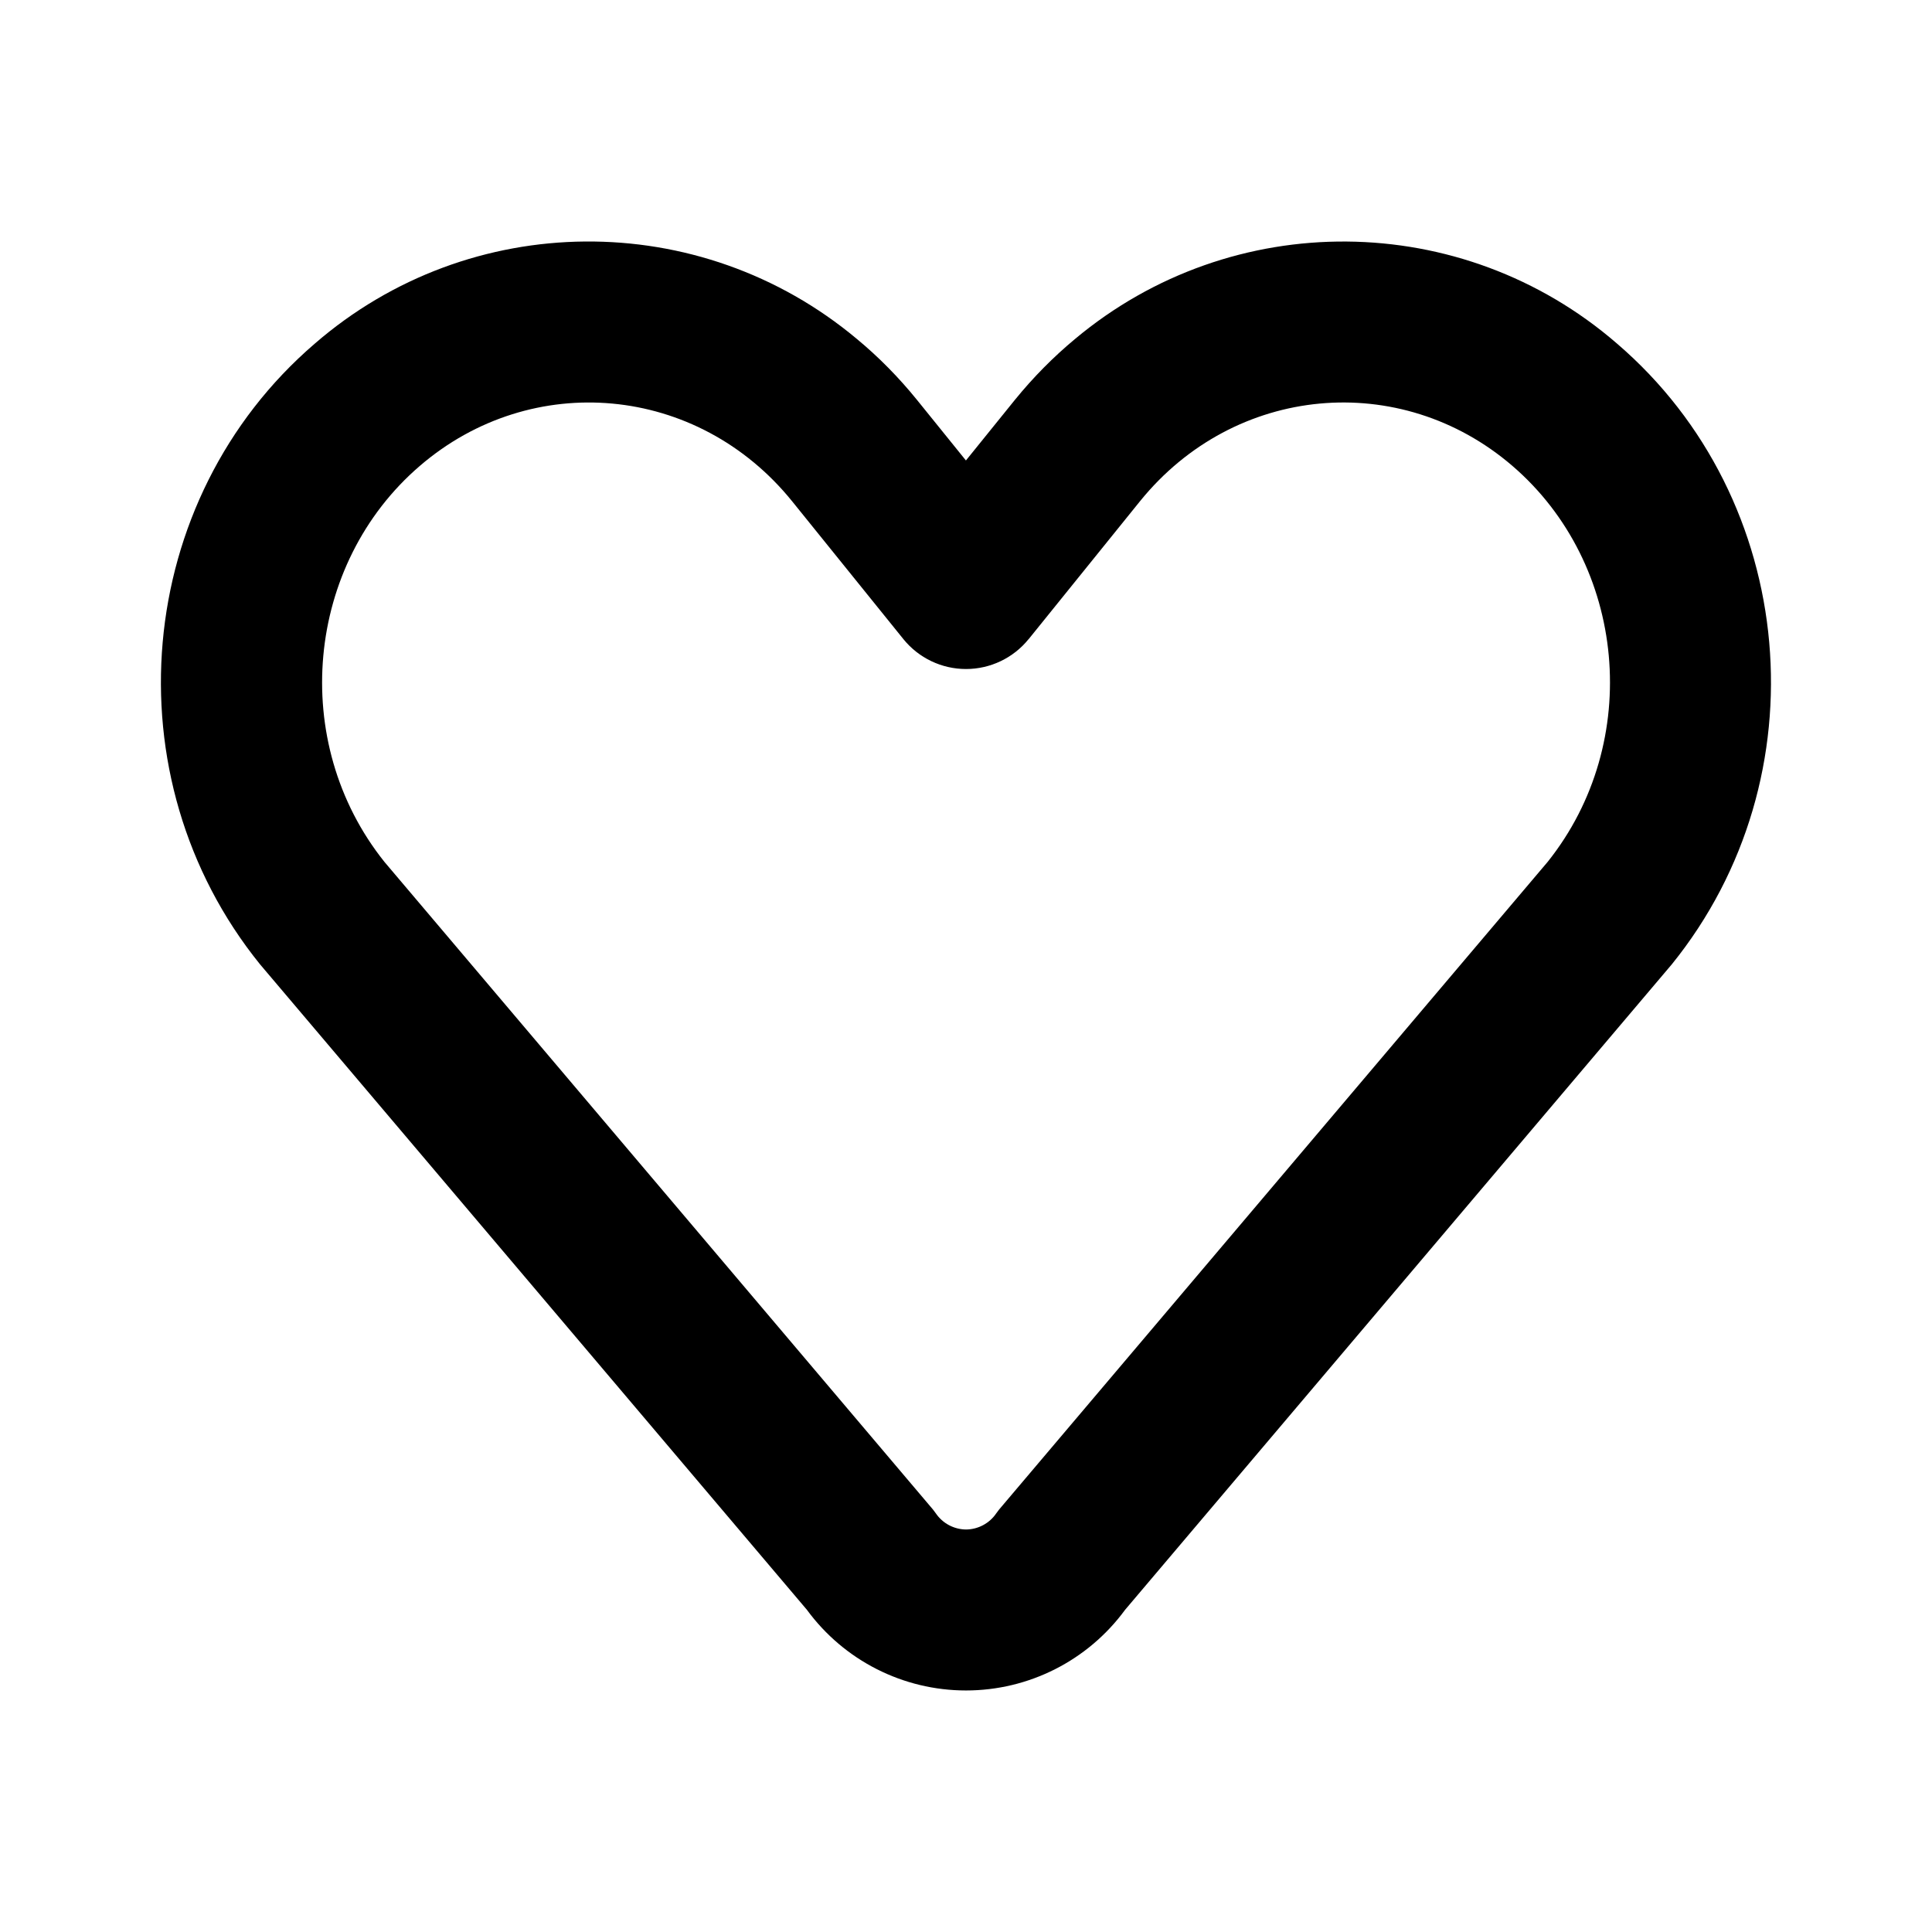
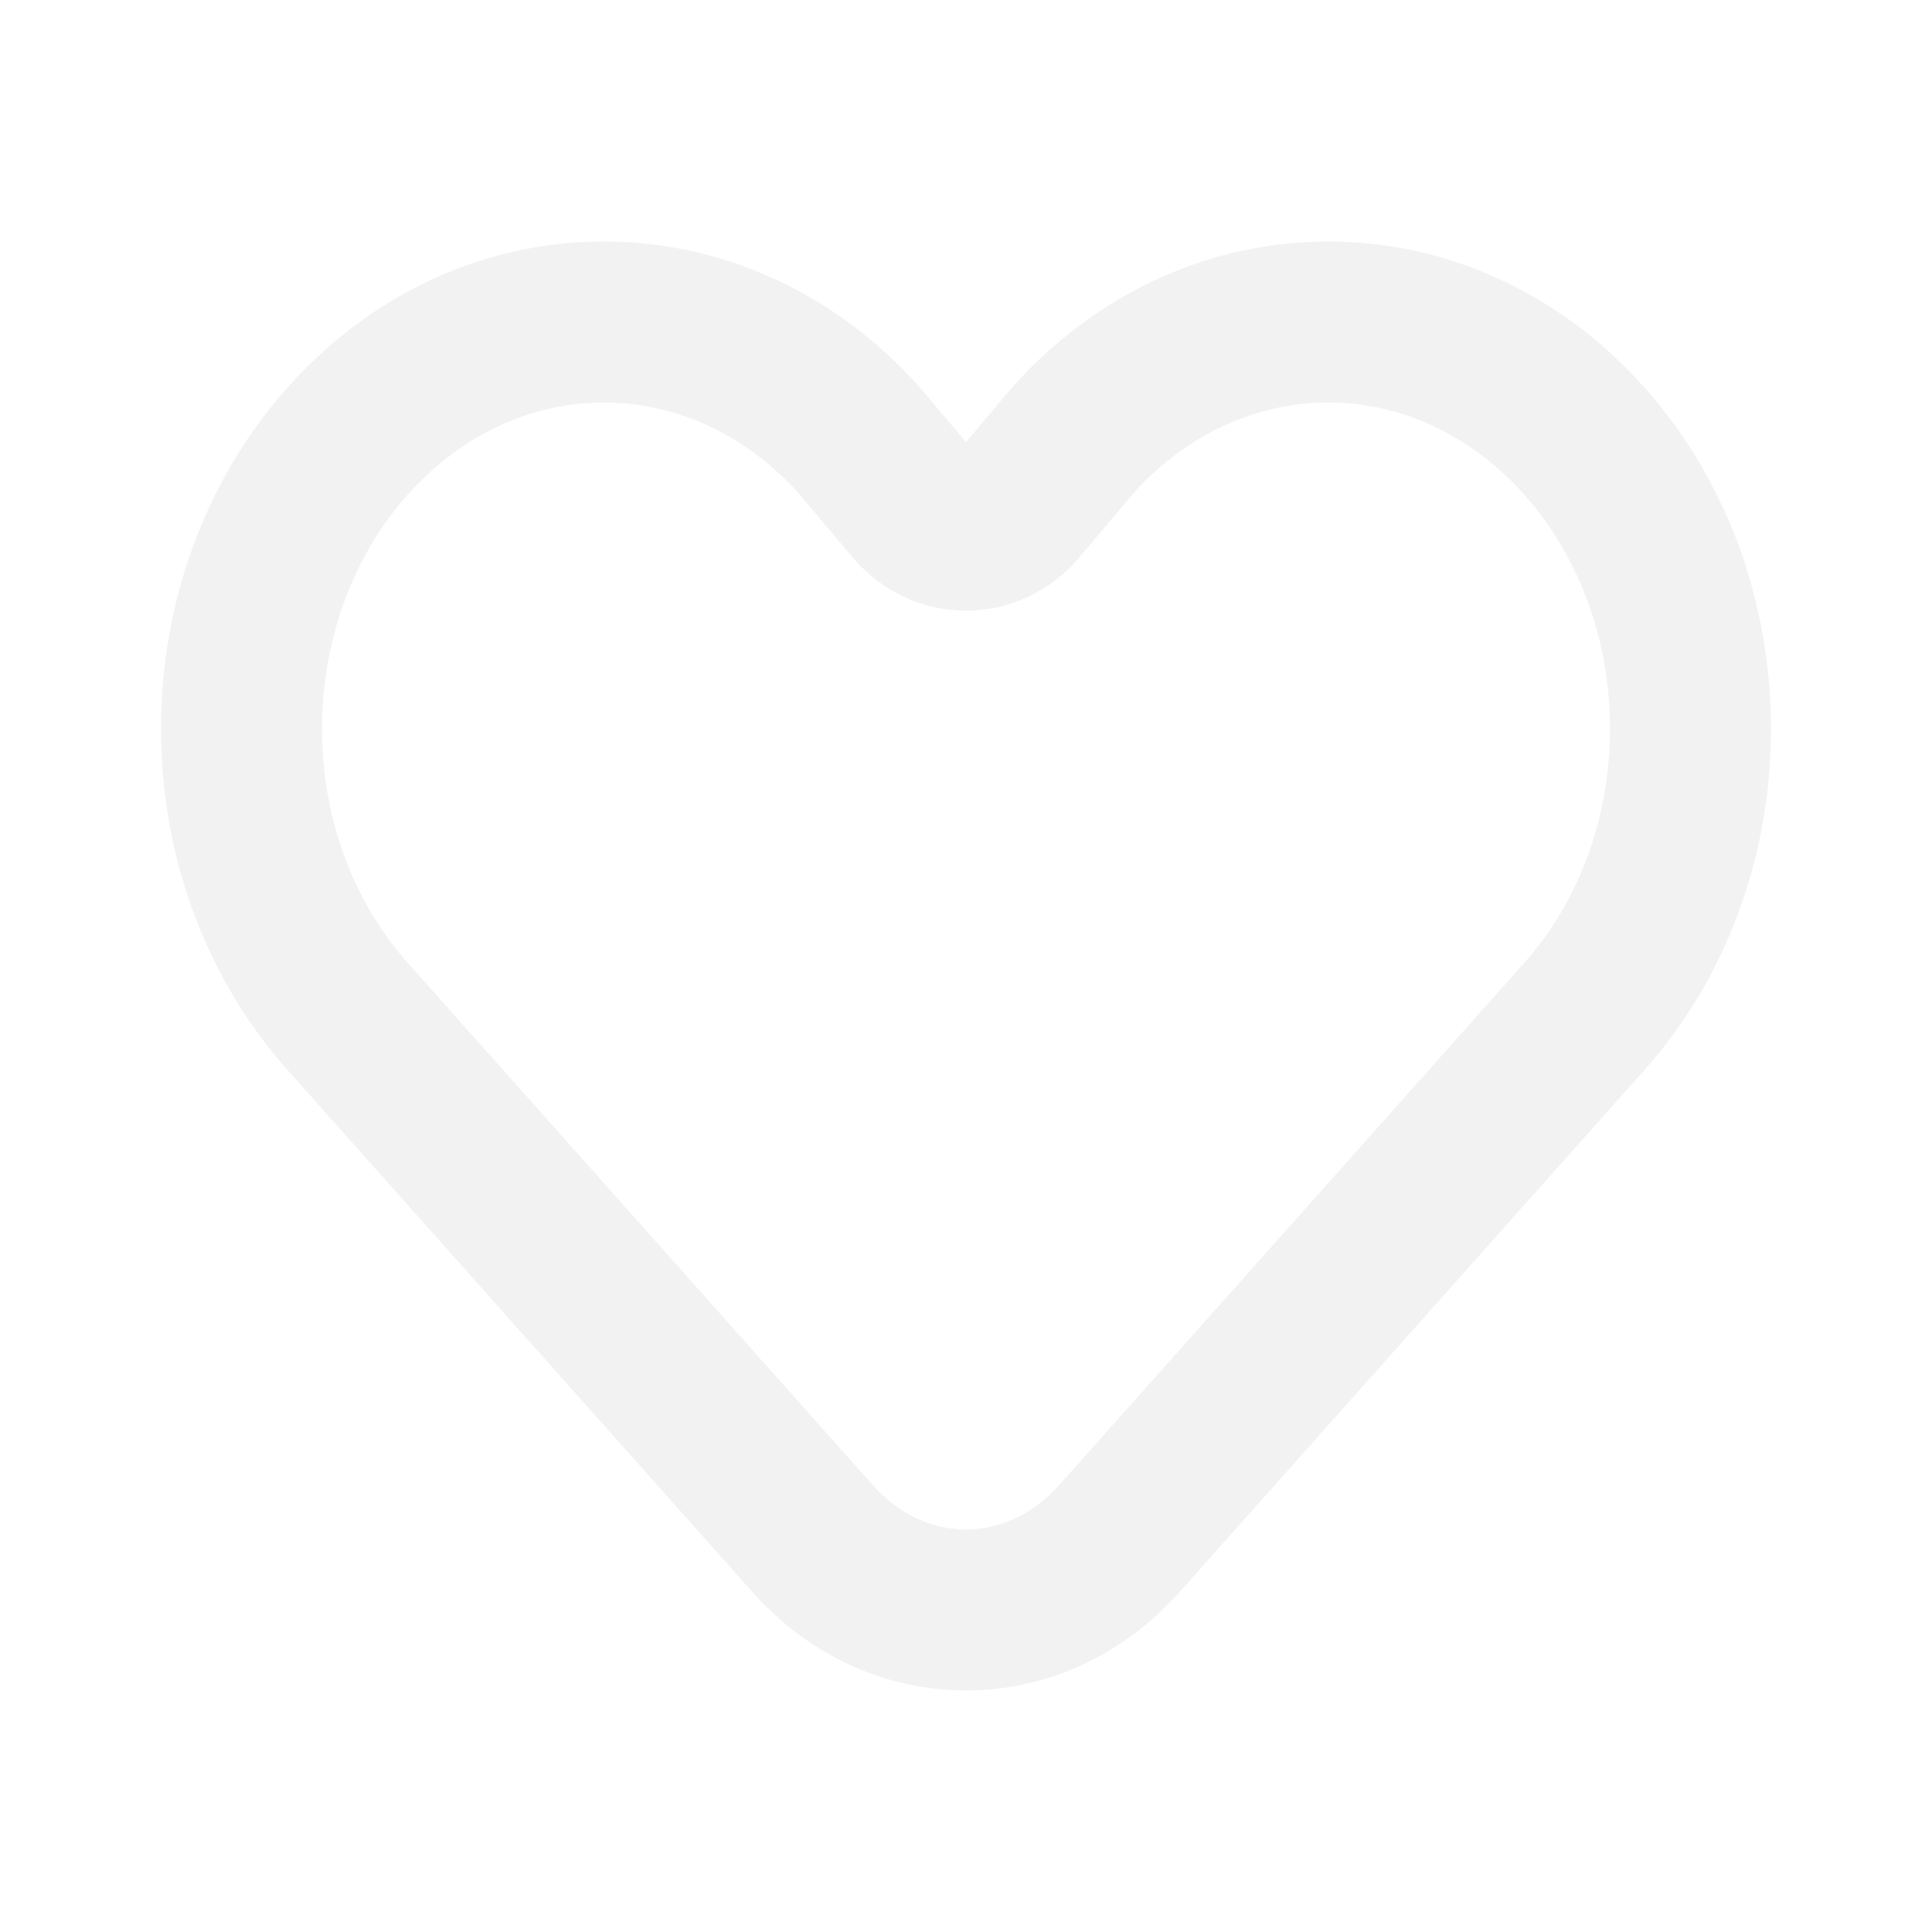
- <svg xmlns="http://www.w3.org/2000/svg" width="24" height="24" viewBox="0 0 24 24">
-   <path fill-rule="evenodd" d="M12.778 7.939a1 1 0 01-1.556 0L9.84 6.227c-1.176-1.454-3.234-1.635-4.624-.44-1.421 1.22-1.631 3.43-.441 4.919l6.814 8.045.036.048A.459.459 0 0012 19a.459.459 0 00.376-.201l.036-.048 6.814-8.045c1.19-1.49.98-3.7-.44-4.92-1.39-1.194-3.449-1.013-4.625.441L12.778 7.94zM12 5.719l.606-.75c.229-.282.48-.535.747-.757a5.193 5.193 0 016.735.057c2.254 1.935 2.559 5.387.68 7.71l-6.792 8.019a2.45 2.45 0 01-3.952 0L3.23 11.979c-1.878-2.323-1.573-5.775.68-7.71a5.193 5.193 0 016.736-.057c.268.222.518.475.747.758l.606.75z" />
+ <svg xmlns="http://www.w3.org/2000/svg" width="24" height="24" viewBox="0 0 24 24" fill="none">
+   <path fill-rule="evenodd" clip-rule="evenodd" d="M12.571 4.815C14.726 2.395 18.274 2.395 20.429 4.815C22.524 7.167 22.524 10.939 20.429 13.291L14.652 19.778C13.201 21.407 10.799 21.407 9.348 19.778L3.571 13.291C1.476 10.939 1.476 7.167 3.571 4.815C5.726 2.395 9.274 2.395 11.429 4.815C11.435 4.822 11.441 4.829 11.447 4.836L12 5.492L12.553 4.836C12.559 4.829 12.565 4.822 12.571 4.815ZM14.073 6.135L13.417 6.914C12.663 7.81 11.337 7.81 10.583 6.914L9.927 6.135C8.566 4.618 6.422 4.622 5.065 6.145C3.645 7.739 3.645 10.367 5.065 11.961L10.842 18.448C11.497 19.184 12.503 19.184 13.158 18.448L18.935 11.961C20.355 10.367 20.355 7.739 18.935 6.145C17.578 4.622 15.434 4.618 14.073 6.135Z" fill="#F2F2F2" />
</svg>
